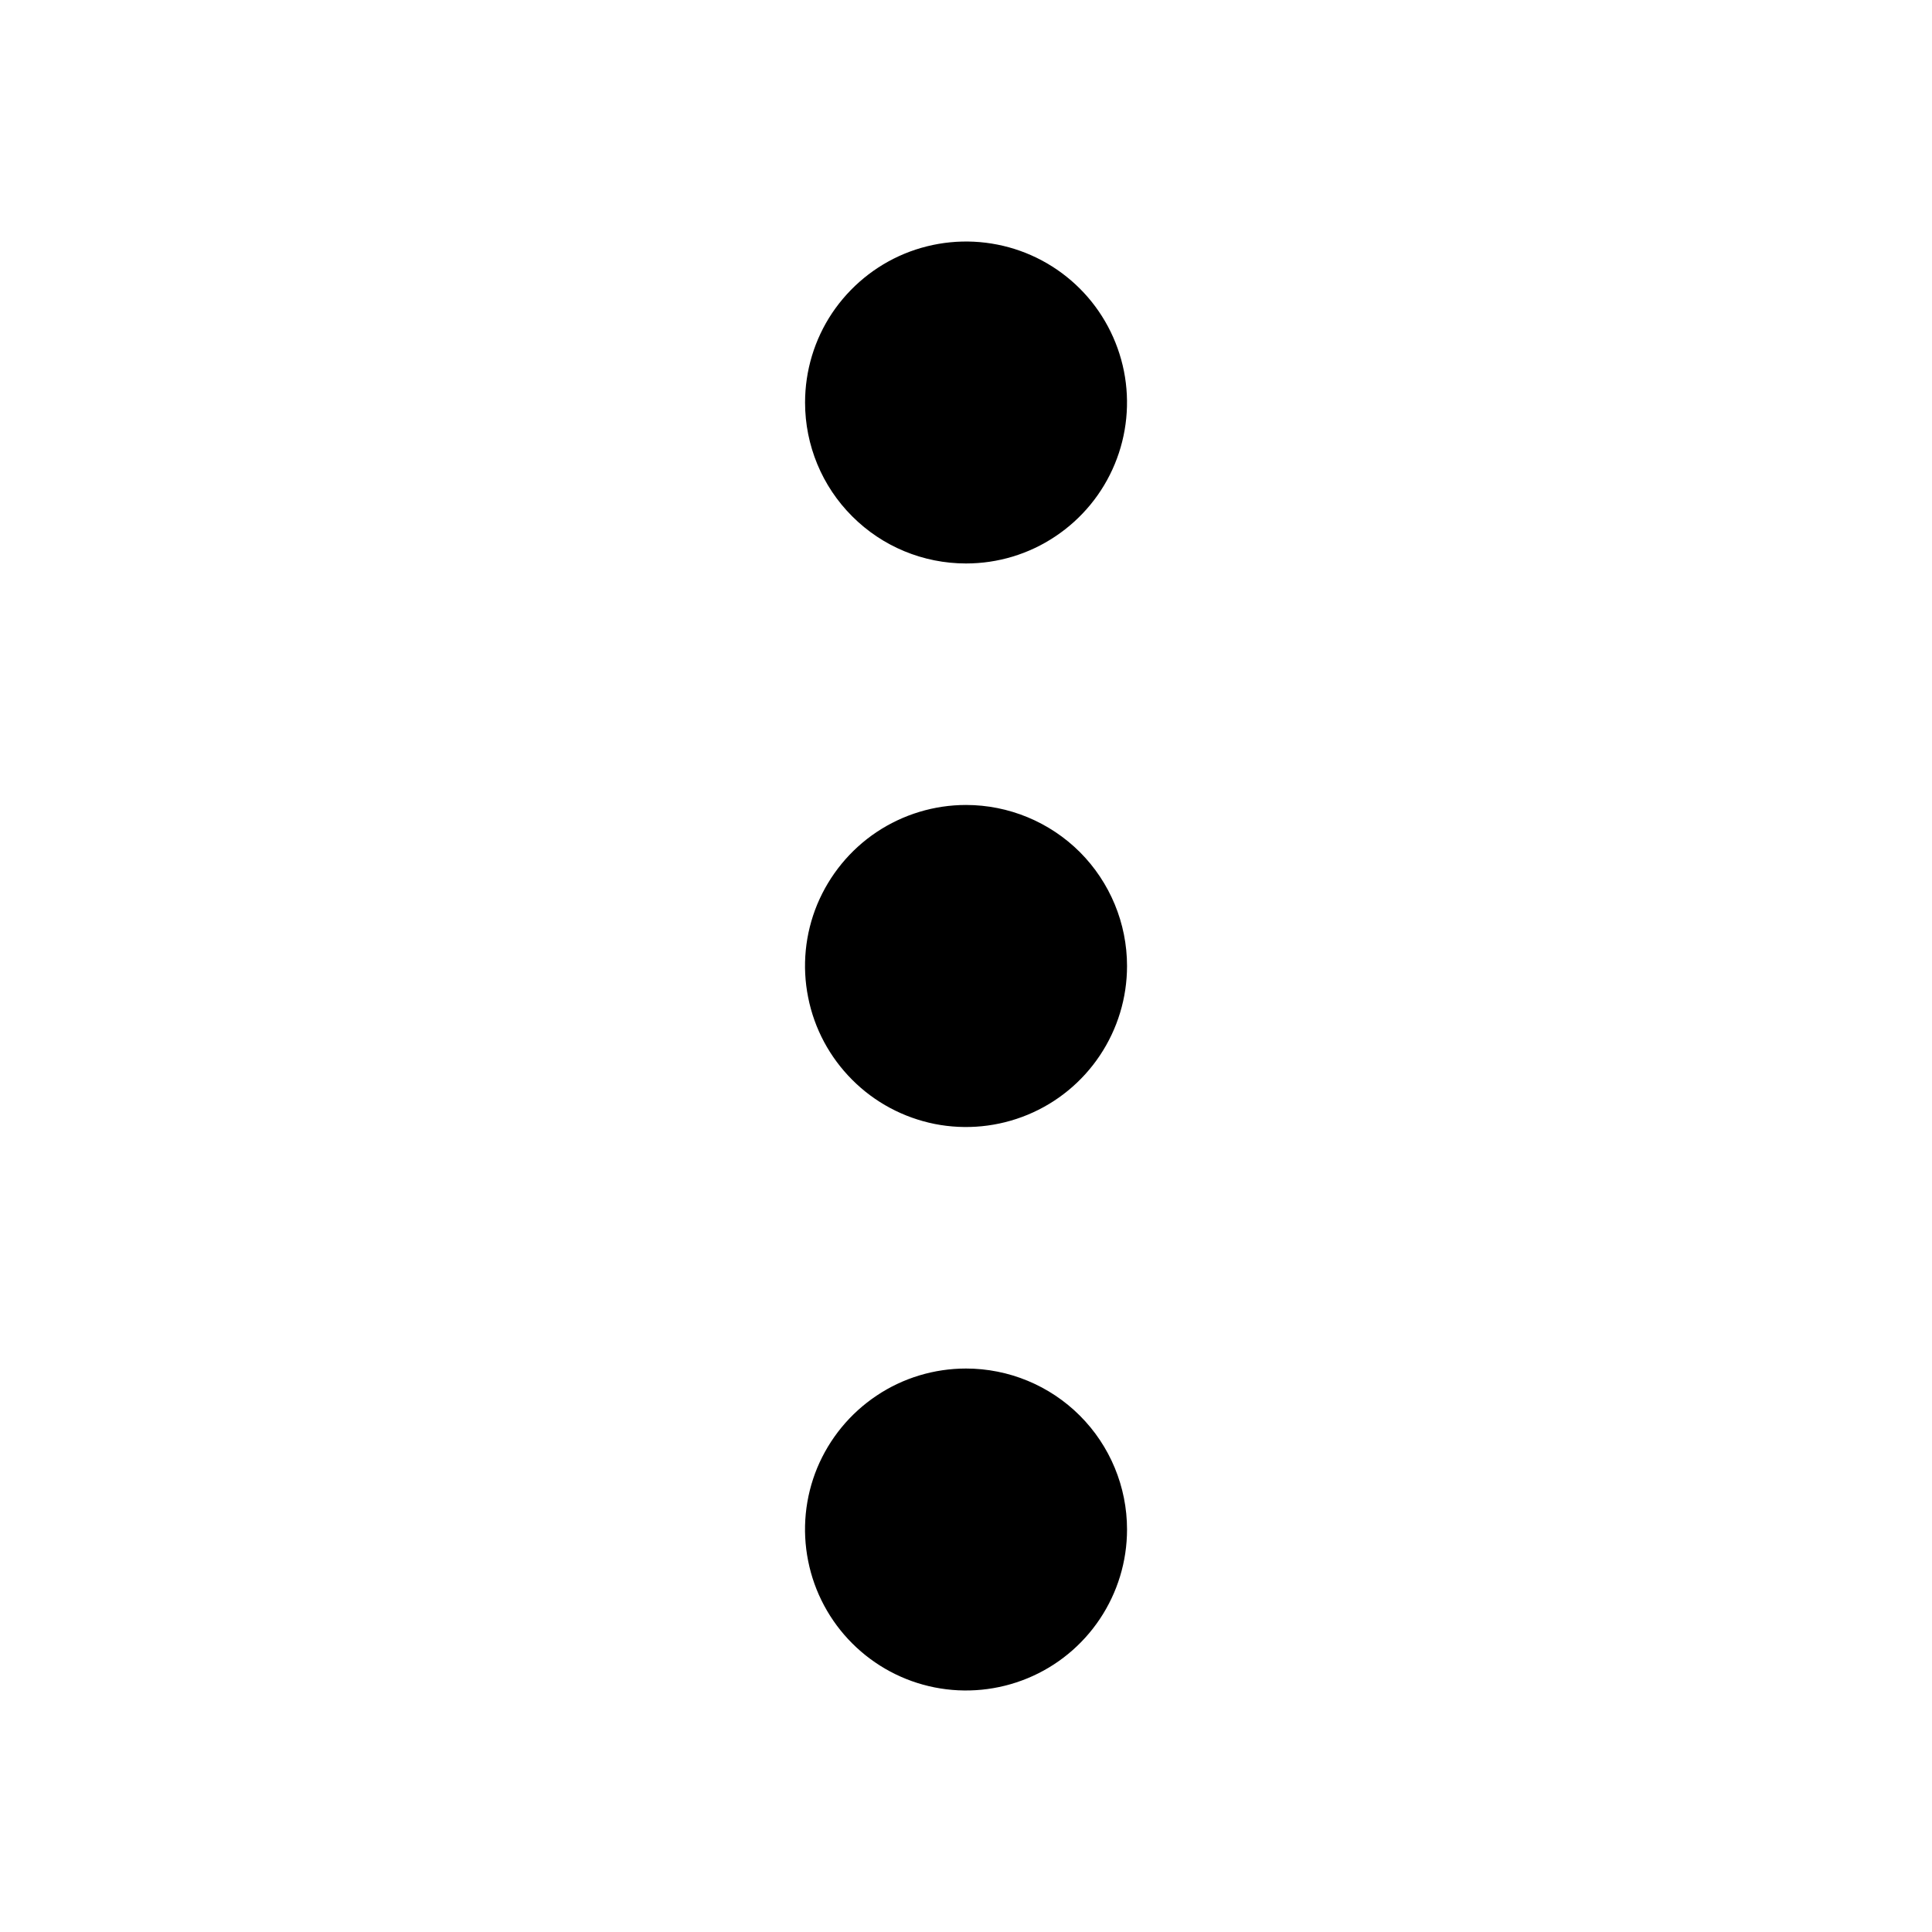
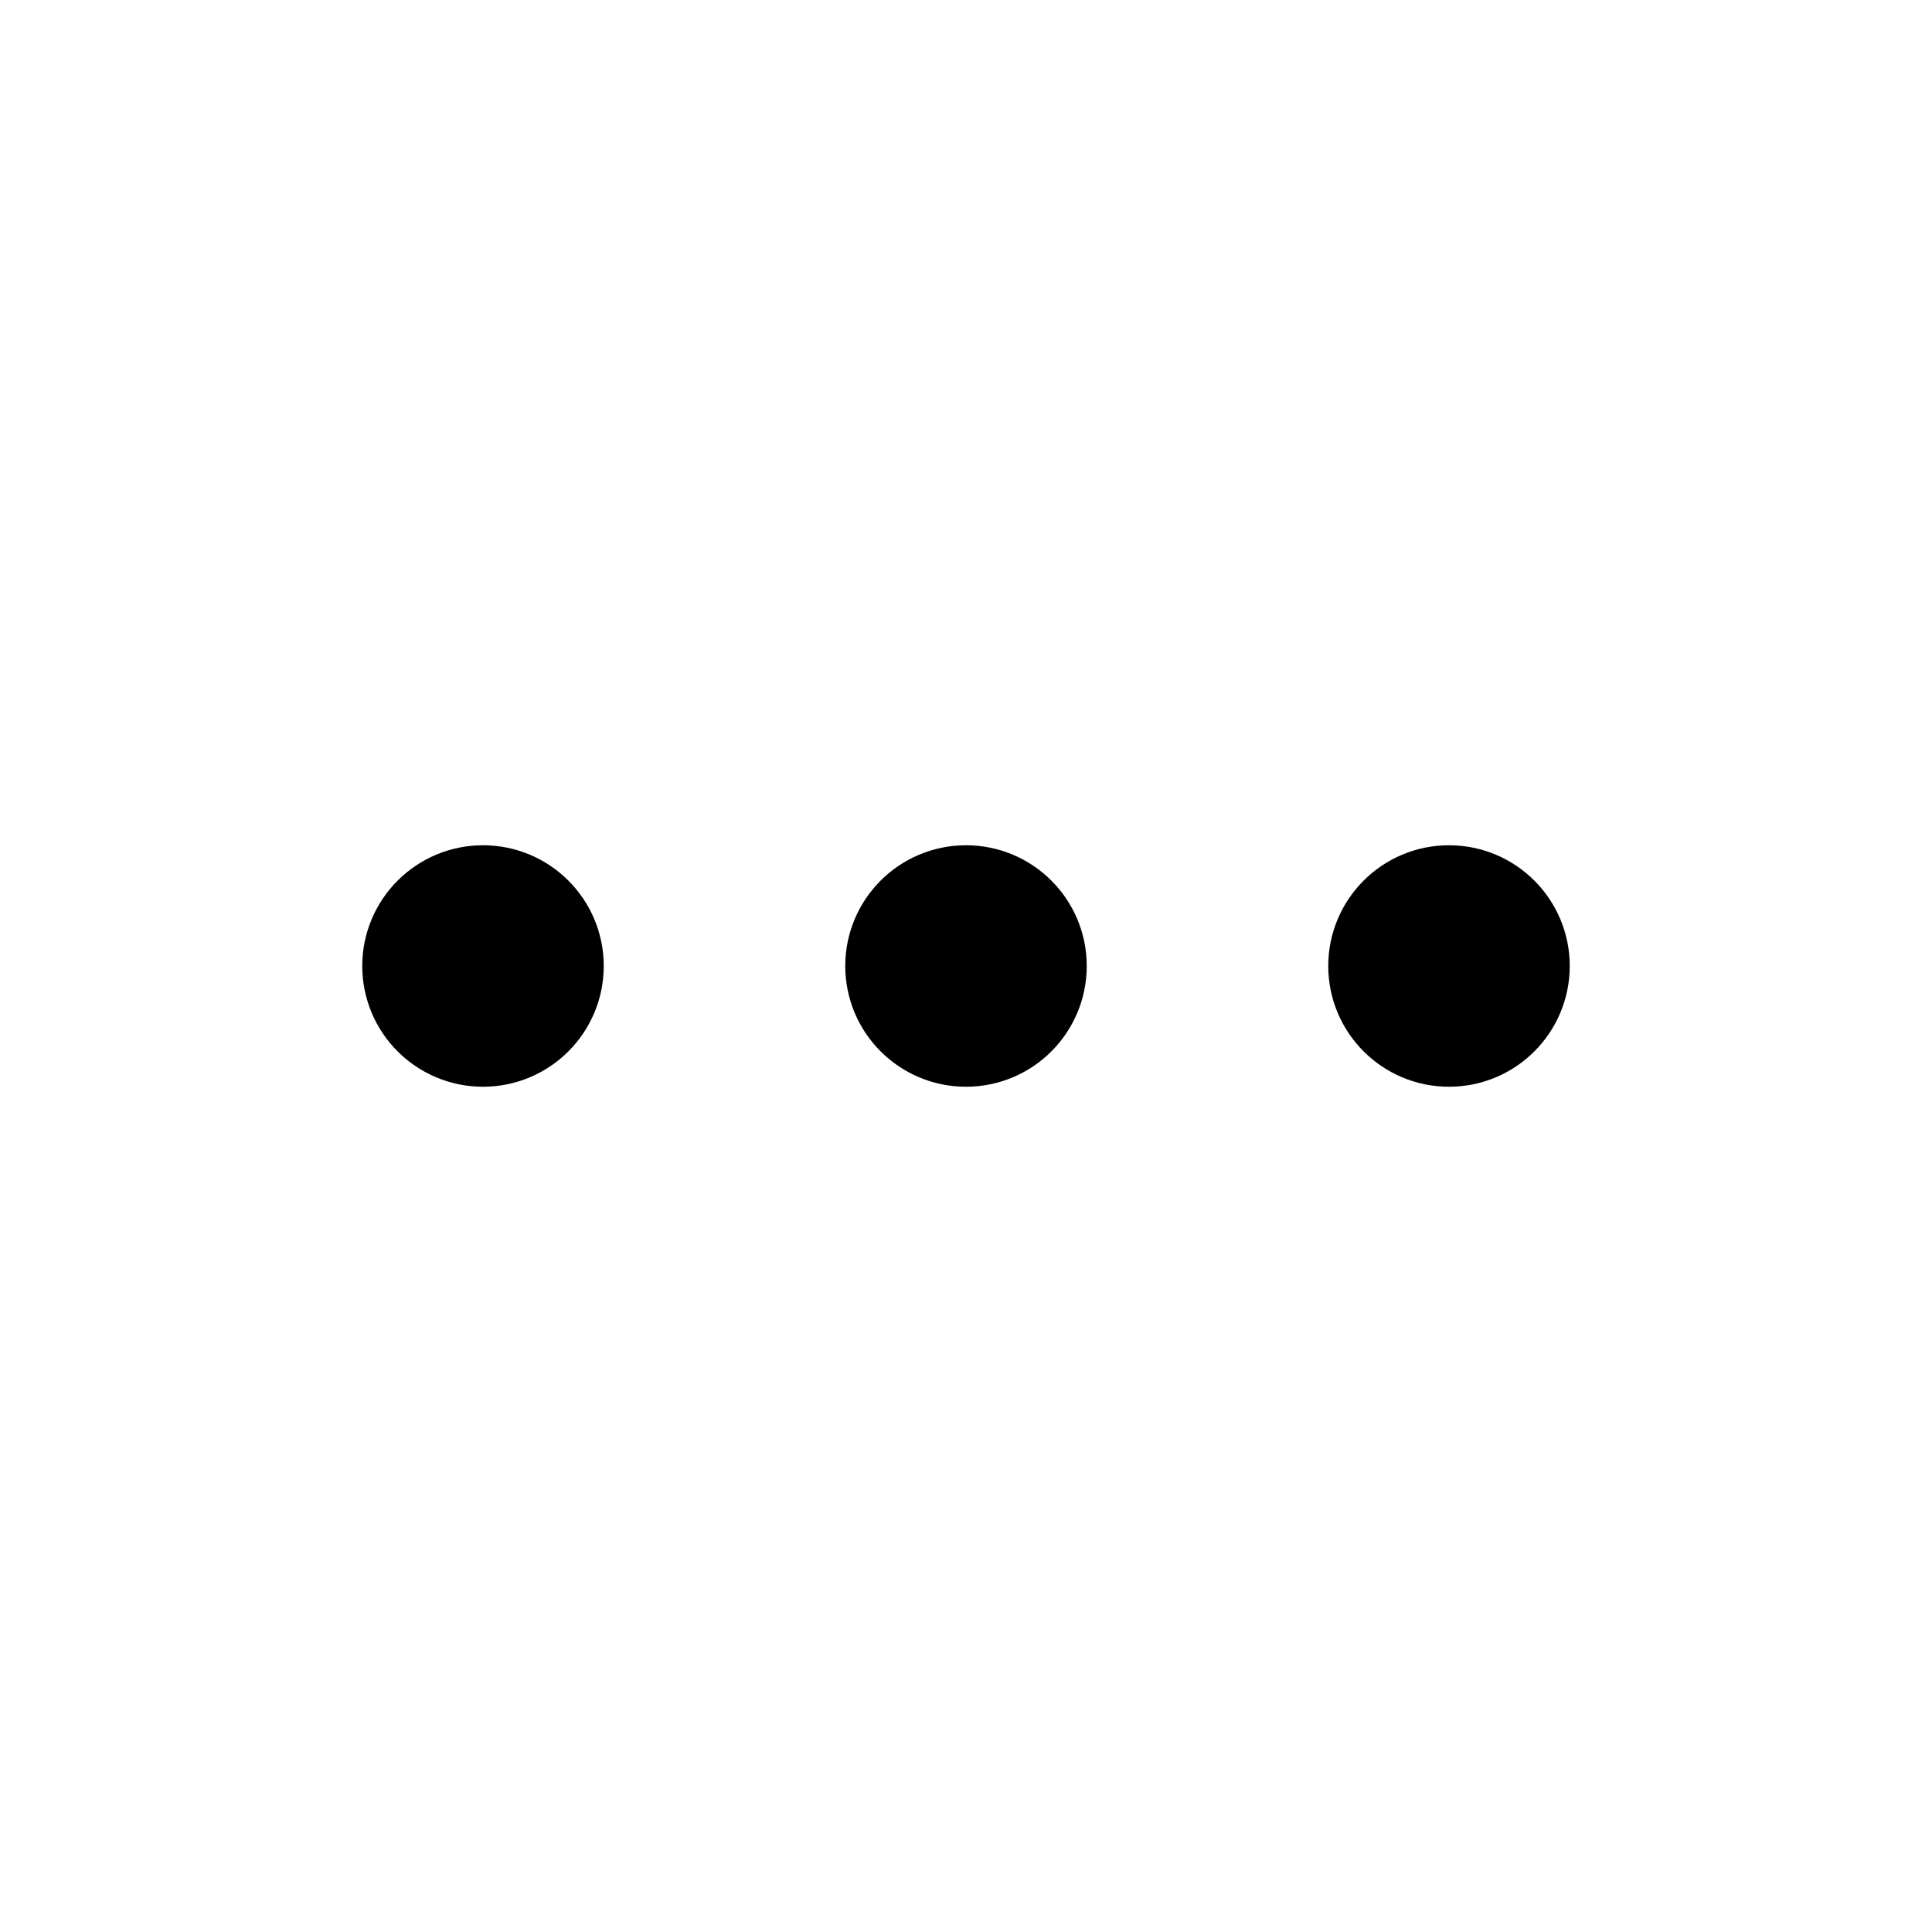
- <svg xmlns="http://www.w3.org/2000/svg" width="20" height="20" viewBox="0 0 20 20" fill="none">
-   <path d="M10 5.833C10.33 5.833 10.652 5.736 10.926 5.552C11.2 5.369 11.414 5.109 11.54 4.804C11.666 4.5 11.699 4.165 11.635 3.842C11.57 3.518 11.412 3.221 11.179 2.988C10.946 2.755 10.649 2.596 10.325 2.532C10.002 2.468 9.667 2.501 9.362 2.627C9.058 2.753 8.798 2.967 8.614 3.241C8.431 3.515 8.334 3.837 8.334 4.167C8.334 4.609 8.509 5.033 8.822 5.345C9.134 5.658 9.558 5.833 10 5.833ZM10 14.167C9.671 14.167 9.348 14.264 9.074 14.448C8.8 14.631 8.587 14.891 8.46 15.195C8.334 15.5 8.301 15.835 8.366 16.159C8.43 16.482 8.589 16.779 8.822 17.012C9.055 17.245 9.352 17.404 9.675 17.468C9.998 17.532 10.333 17.499 10.638 17.373C10.943 17.247 11.203 17.033 11.386 16.759C11.569 16.485 11.667 16.163 11.667 15.833C11.667 15.391 11.491 14.967 11.179 14.655C10.866 14.342 10.442 14.167 10 14.167ZM10 8.333C9.671 8.333 9.348 8.431 9.074 8.614C8.8 8.797 8.587 9.058 8.46 9.362C8.334 9.667 8.301 10.002 8.366 10.325C8.43 10.649 8.589 10.945 8.822 11.178C9.055 11.412 9.352 11.57 9.675 11.635C9.998 11.699 10.333 11.666 10.638 11.54C10.943 11.414 11.203 11.2 11.386 10.926C11.569 10.652 11.667 10.33 11.667 10C11.667 9.558 11.491 9.134 11.179 8.821C10.866 8.509 10.442 8.333 10 8.333Z" fill="currentColor" />
+ <svg xmlns="http://www.w3.org/2000/svg" width="24" height="24" viewBox="0 0 24 24" fill="none">
+   <path d="M6.75 12a.75.75 0 1 1-1.5 0 .75.75 0 0 1 1.5 0ZM12.75 12a.75.75 0 1 1-1.5 0 .75.75 0 0 1 1.5 0ZM18.75 12a.75.75 0 1 1-1.5 0 .75.75 0 0 1 1.5 0Z" stroke="currentColor" stroke-width="1.5" stroke-linecap="round" stroke-linejoin="round" fill="none" />
</svg>
